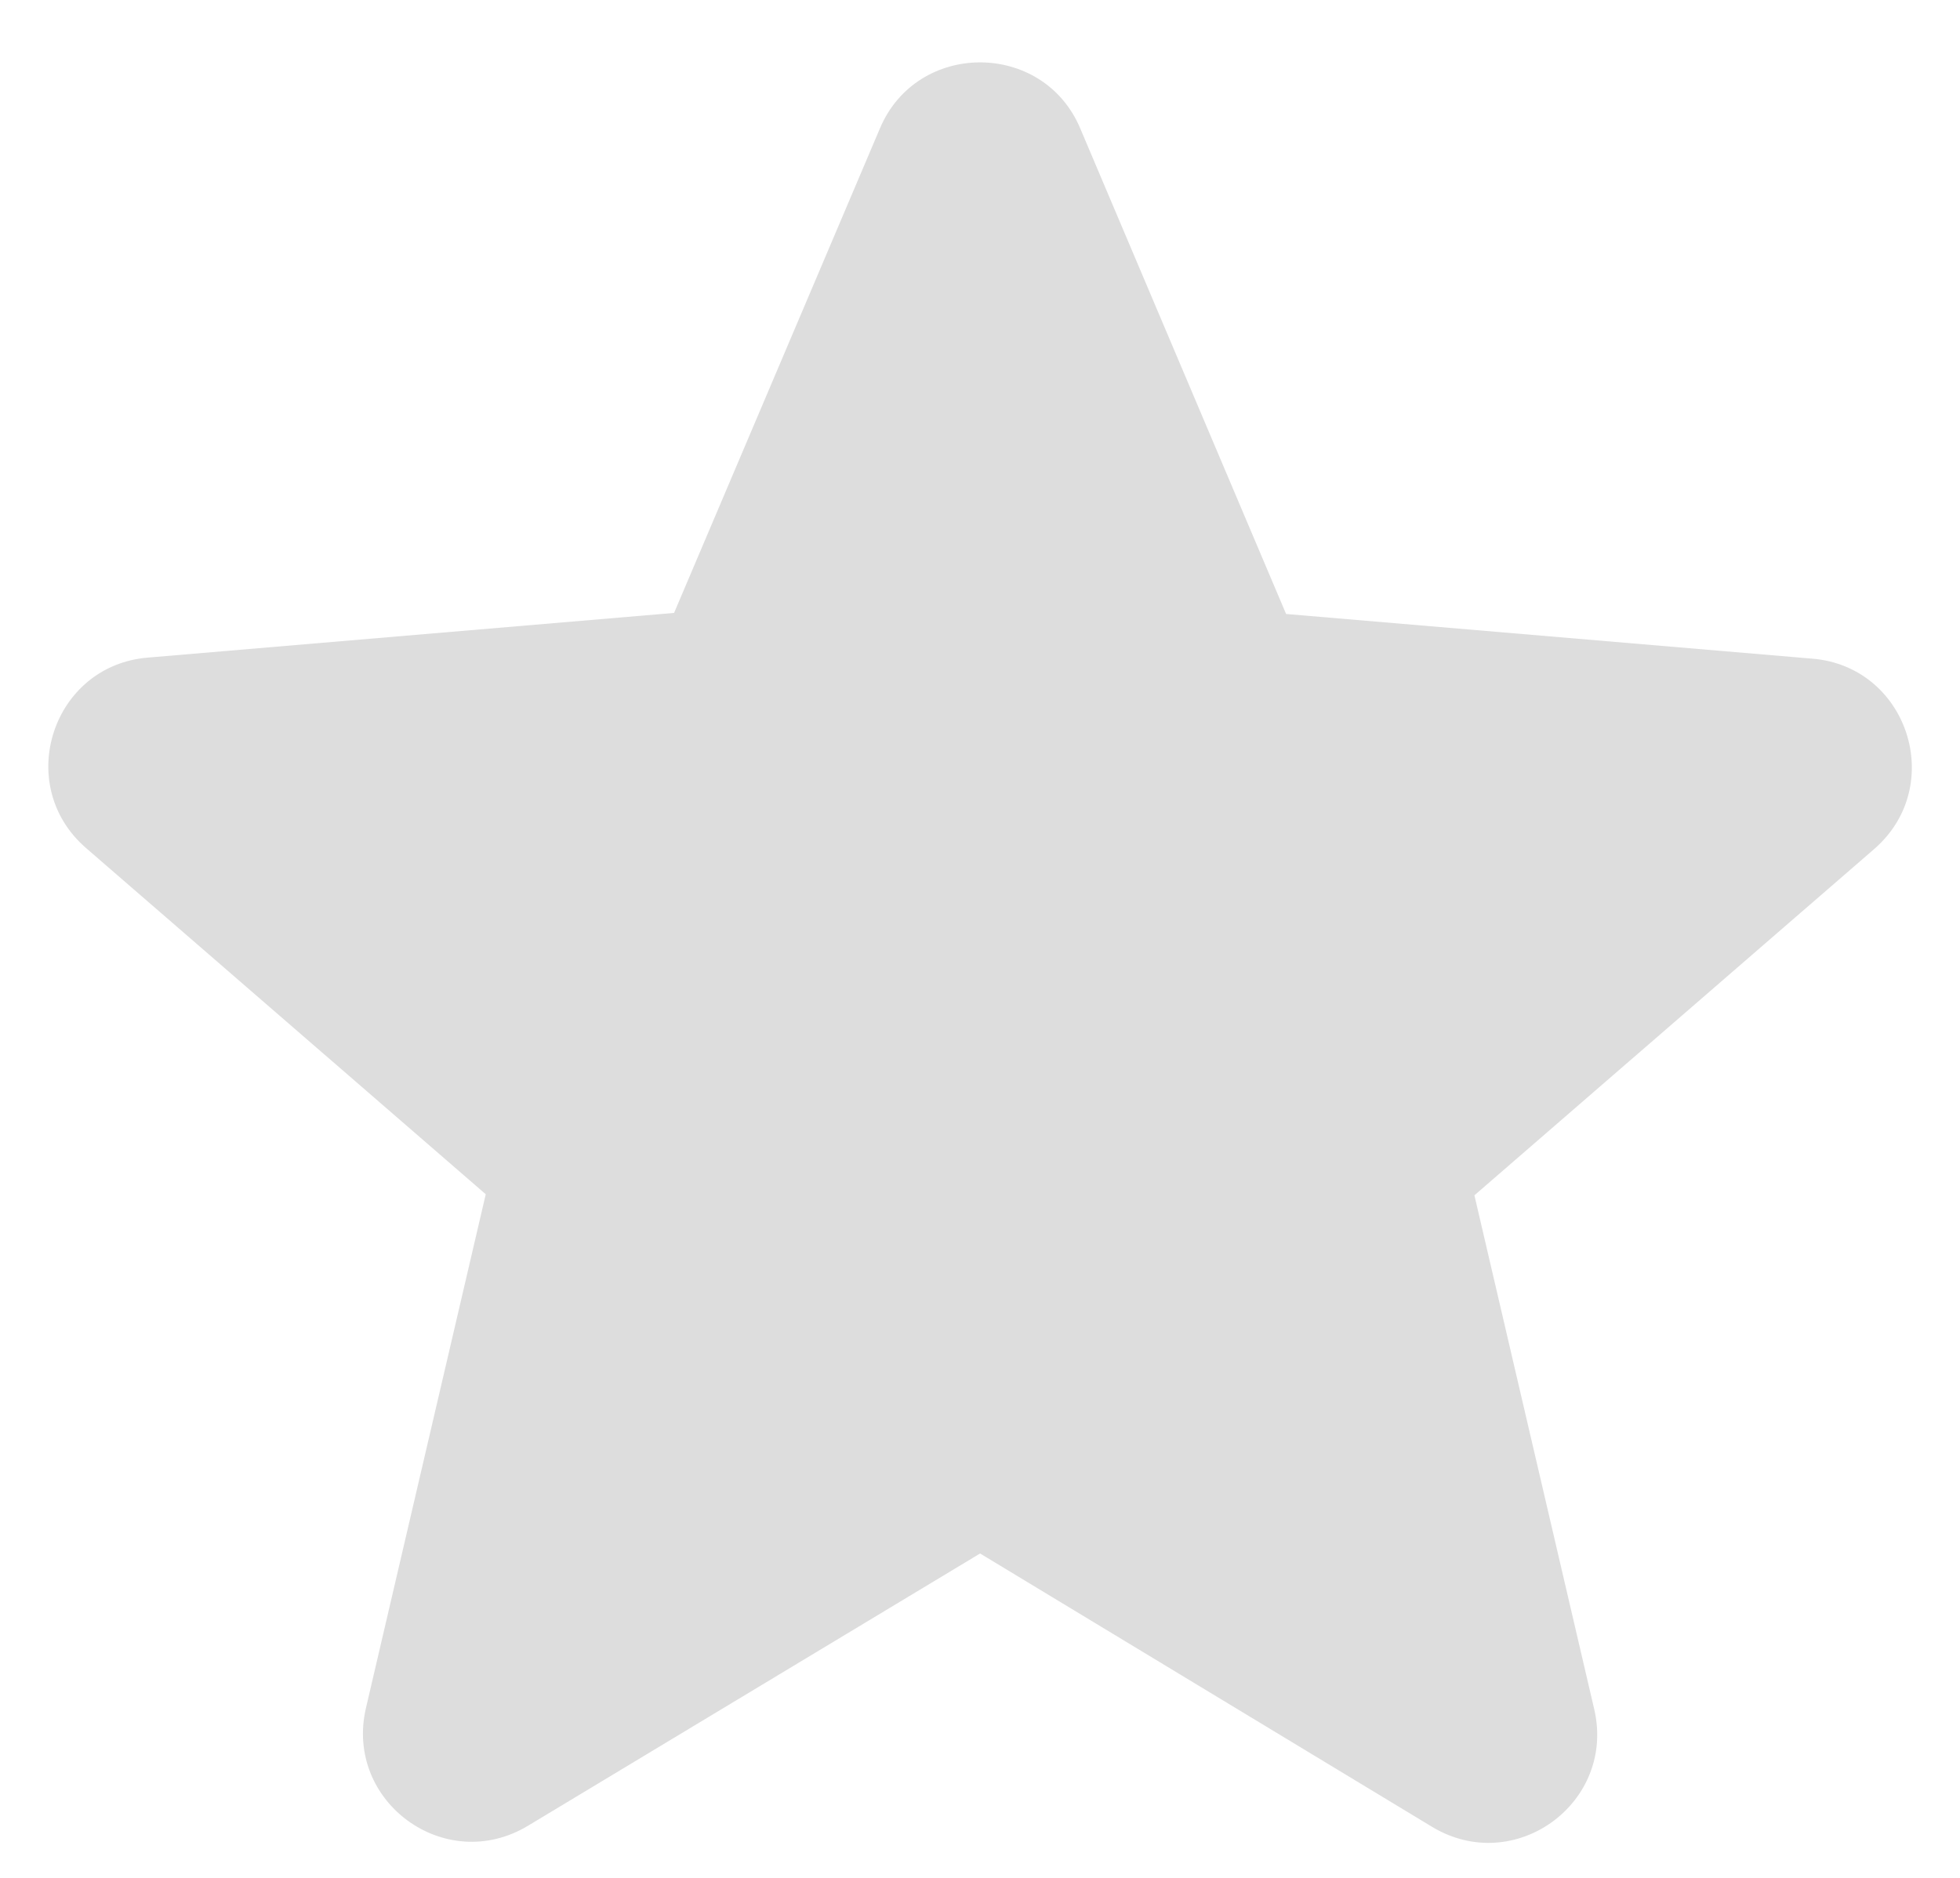
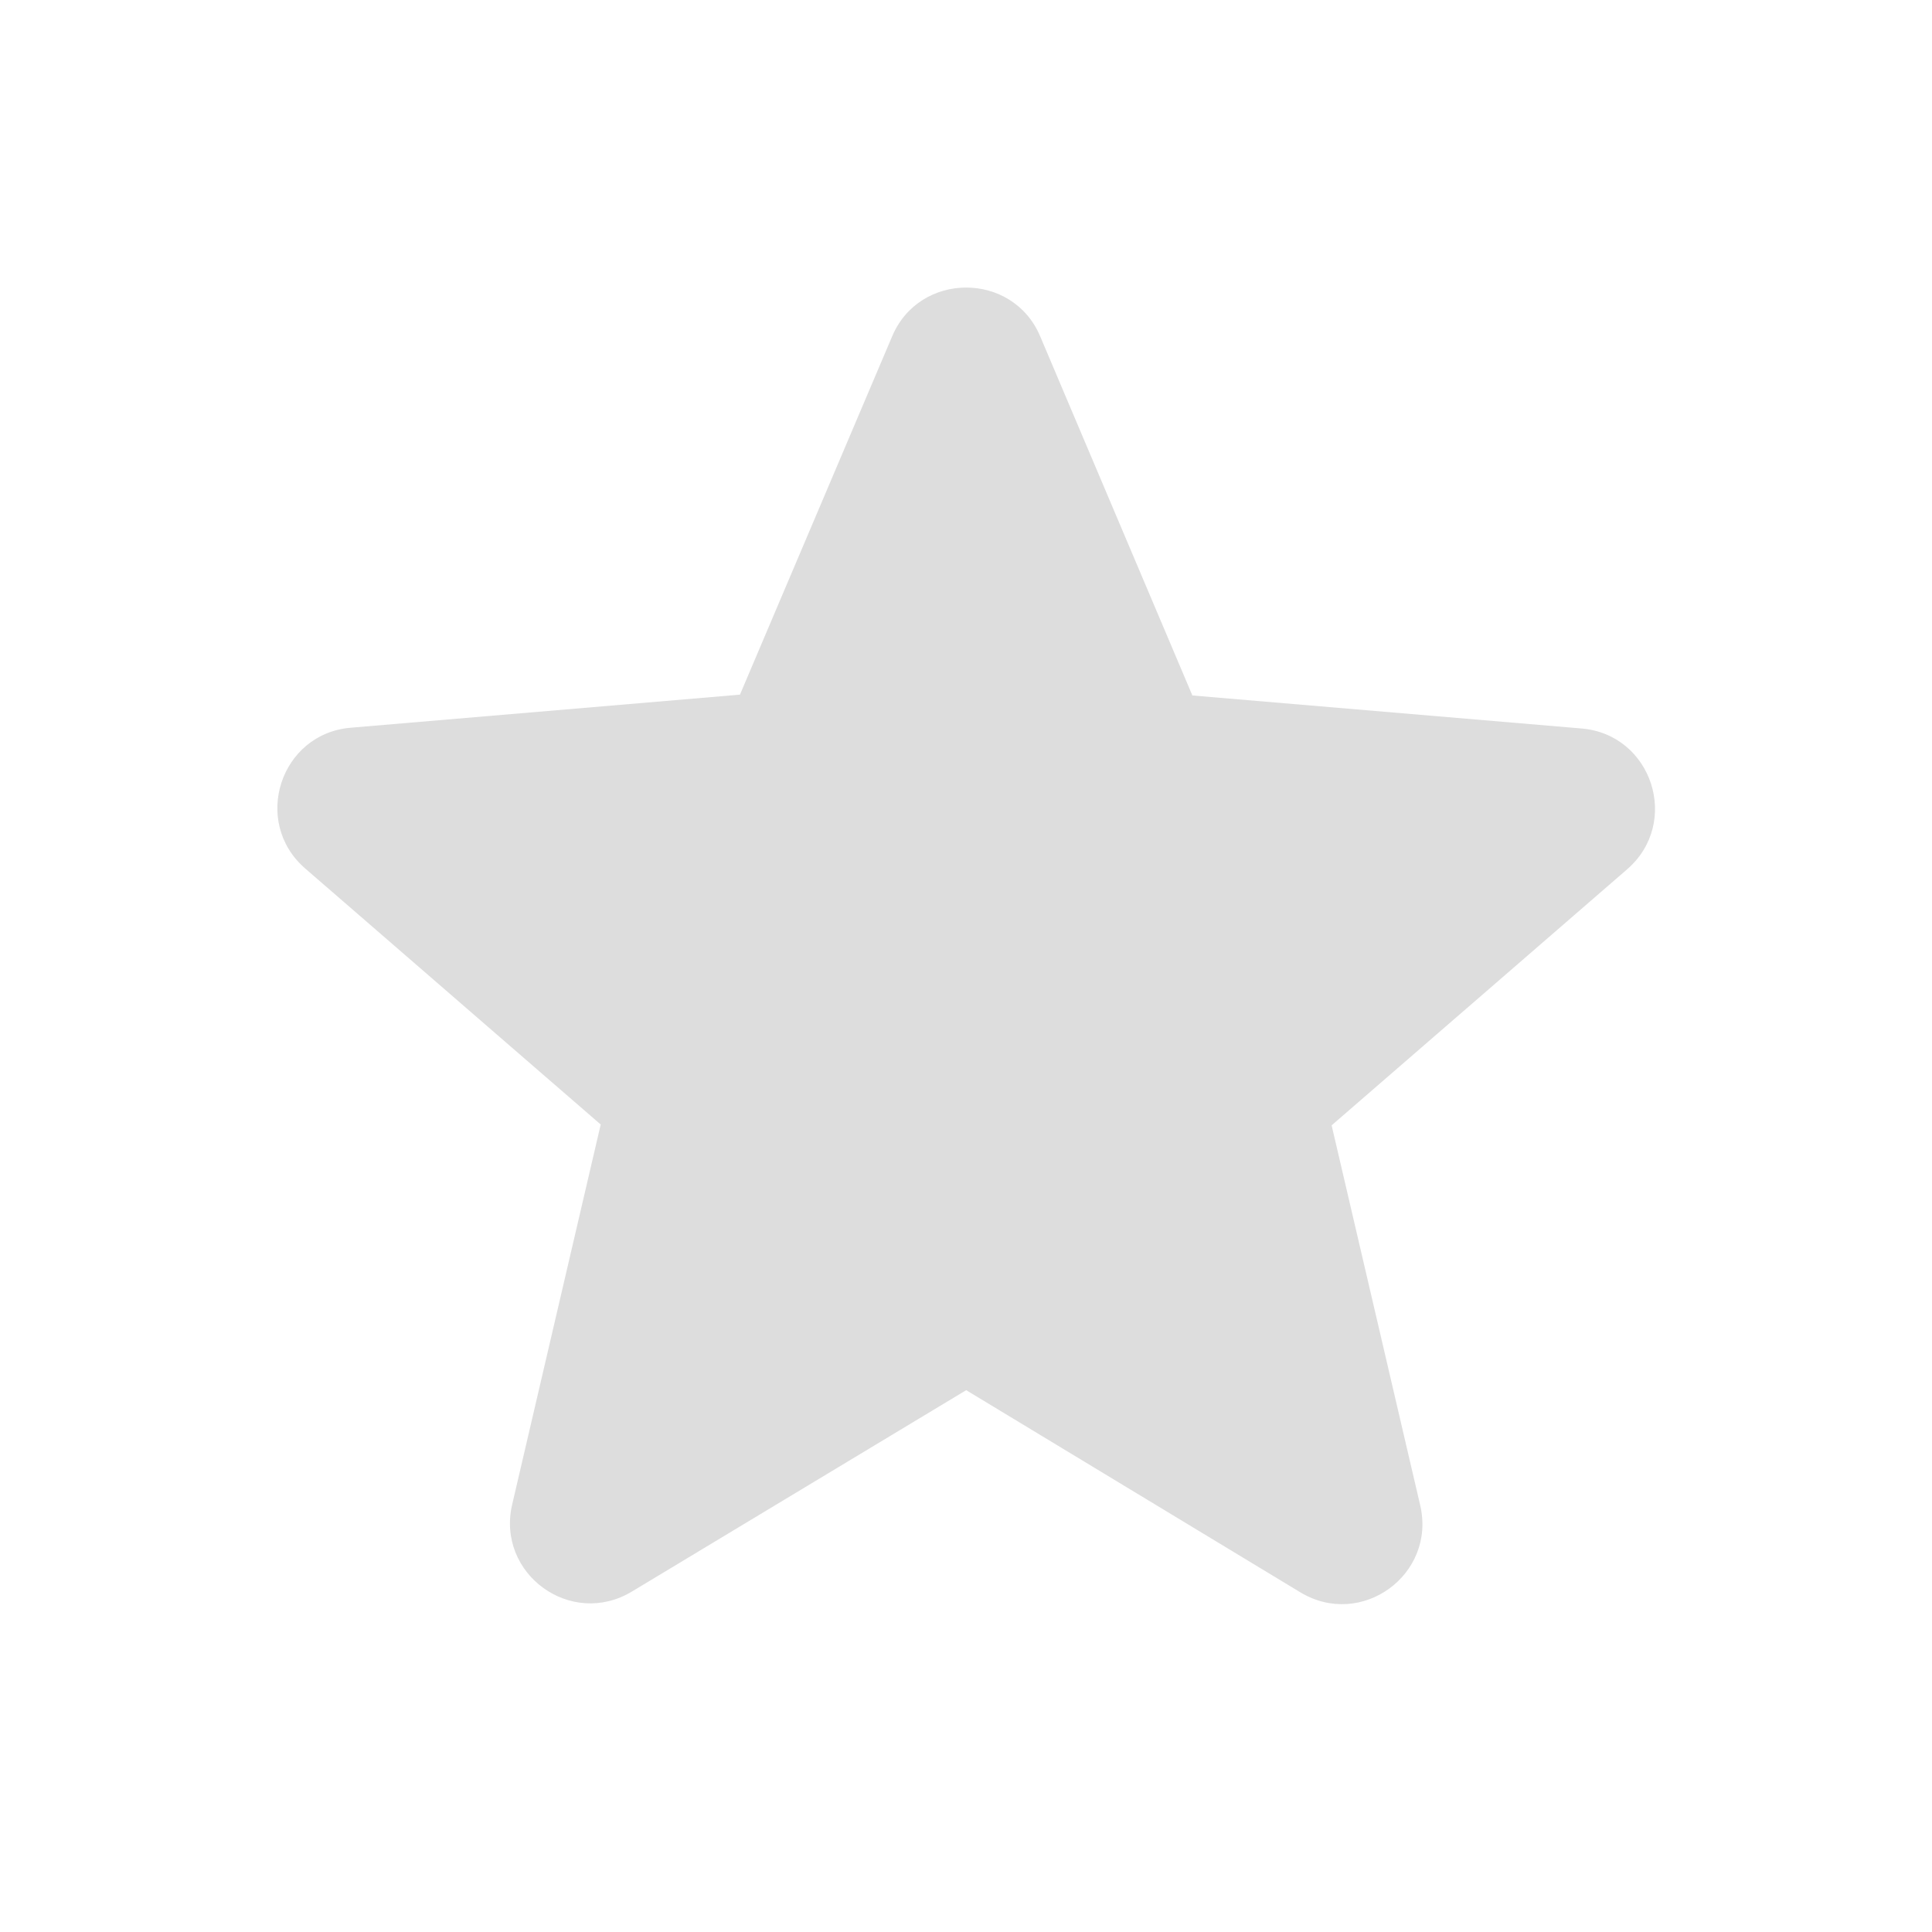
- <svg xmlns="http://www.w3.org/2000/svg" width="24" height="23" viewBox="0 0 24 23" fill="none">
-   <path d="M12.001 19.027L17.534 22.374C18.548 22.987 19.788 22.08 19.521 20.934L18.054 14.64L22.948 10.4C23.841 9.627 23.361 8.16 22.188 8.067L15.748 7.52L13.228 1.574C12.774 0.494 11.228 0.494 10.774 1.574L8.254 7.507L1.814 8.054C0.641 8.147 0.161 9.614 1.054 10.387L5.948 14.627L4.481 20.92C4.214 22.067 5.454 22.974 6.468 22.36L12.001 19.027Z" fill="#DDDDDD" />
+ <svg xmlns="http://www.w3.org/2000/svg" width="40" height="40" viewBox="0 0 40 40" fill="none">
+   <path d="M20.004 28.782L26.92 32.966C28.187 33.732 29.737 32.599 29.404 31.166L27.57 23.299L33.687 17.999C34.804 17.032 34.204 15.199 32.737 15.082L24.687 14.399L21.537 6.966C20.97 5.616 19.037 5.616 18.47 6.966L15.32 14.382L7.27 15.066C5.804 15.182 5.204 17.016 6.32 17.982L12.437 23.282L10.604 31.149C10.27 32.582 11.82 33.716 13.087 32.949L20.004 28.782Z" fill="#DDDDDD" />
</svg>
